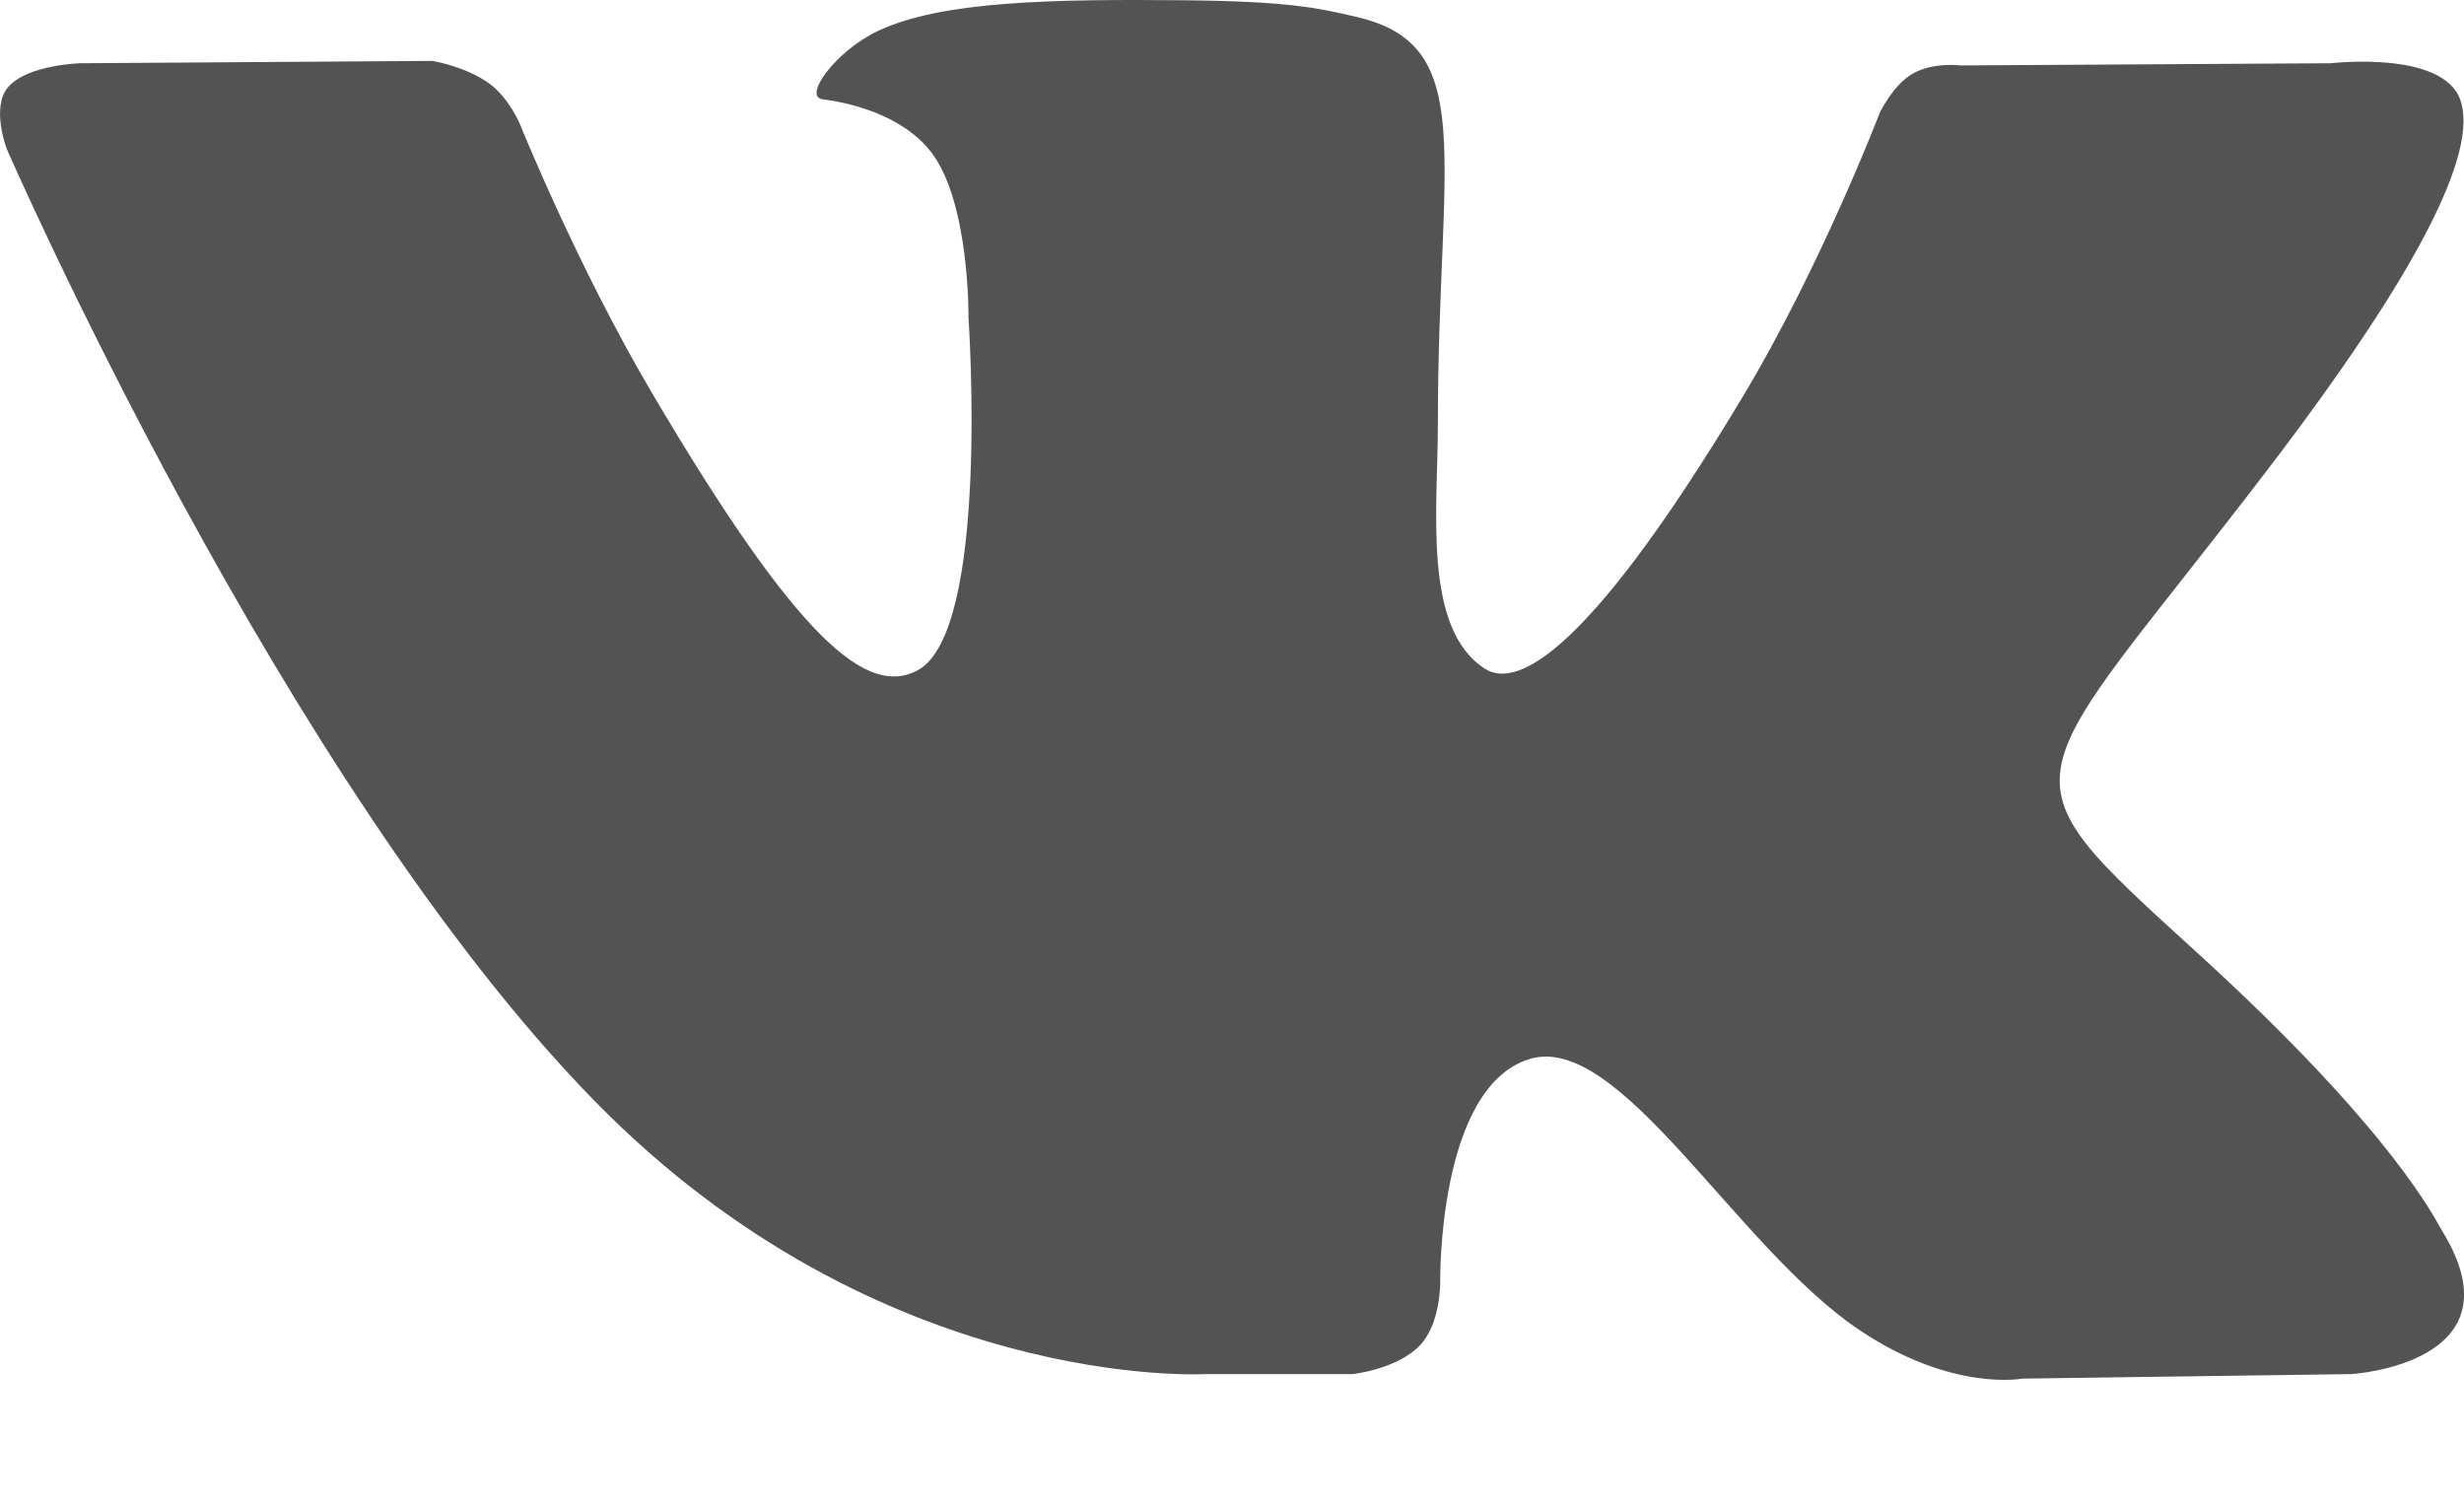
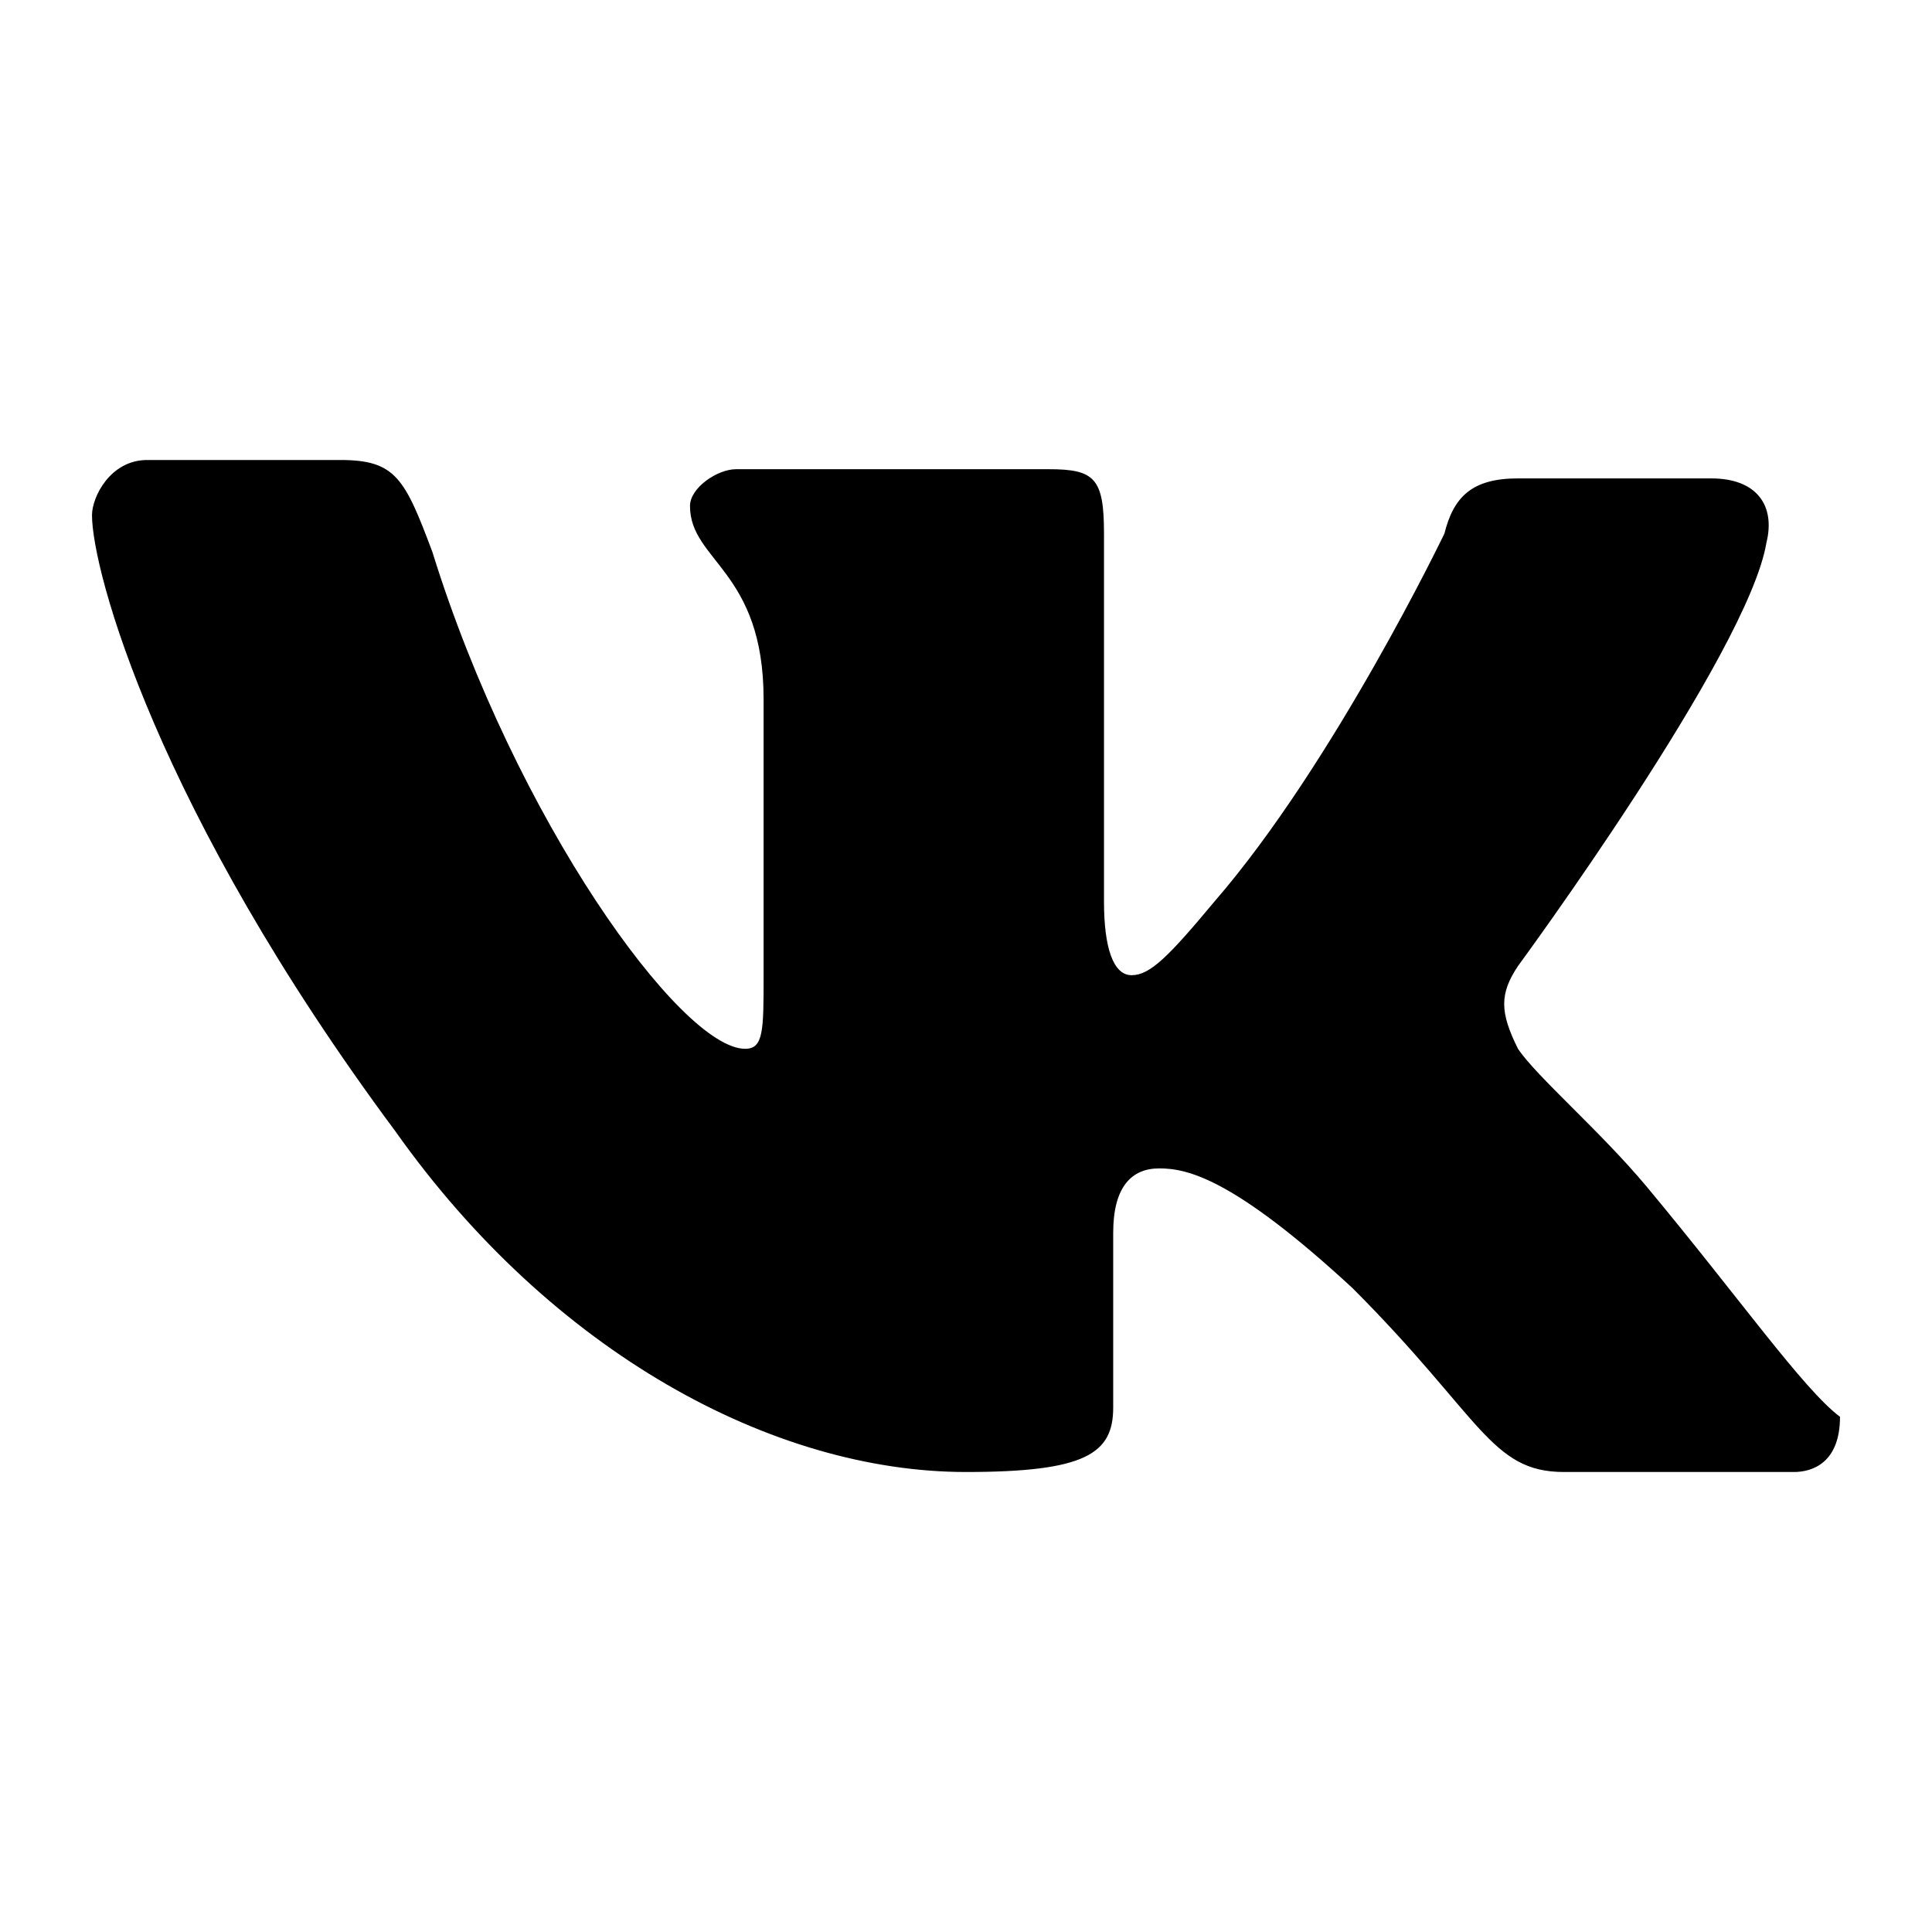
- <svg xmlns="http://www.w3.org/2000/svg" width="18px" height="11px" viewBox="0 0 18 11" version="1.1">
-   <defs />
-   <g id="Symbols" stroke="none" stroke-width="1" fill="none" fill-rule="evenodd">
-     <g id="Footer/1280" transform="translate(-971, -254)" fill="#535353">
-       <g id="Group-7" transform="translate(961, 240)">
-         <path d="M19.883,24.038 C19.883,24.038 20.208,24.002 20.374,23.827 C20.526,23.666 20.521,23.363 20.521,23.363 C20.521,23.363 20.501,21.947 21.171,21.737 C21.831,21.532 22.679,23.107 23.579,23.713 C24.258,24.171 24.774,24.071 24.774,24.071 L27.178,24.038 C27.178,24.038 28.436,23.962 27.84,22.991 C27.79,22.912 27.492,22.273 26.052,20.961 C24.544,19.588 24.747,19.81 26.562,17.435 C27.668,15.988 28.11,15.105 27.972,14.727 C27.841,14.366 27.027,14.462 27.027,14.462 L24.321,14.478 C24.321,14.478 24.12,14.452 23.971,14.539 C23.826,14.624 23.732,14.824 23.732,14.824 C23.732,14.824 23.304,15.943 22.733,16.895 C21.527,18.904 21.046,19.01 20.849,18.886 C20.39,18.594 20.504,17.717 20.504,17.094 C20.504,15.147 20.805,14.336 19.919,14.126 C19.625,14.056 19.408,14.01 18.655,14.002 C17.69,13.993 16.873,14.006 16.41,14.228 C16.102,14.375 15.864,14.706 16.009,14.725 C16.188,14.748 16.593,14.832 16.808,15.119 C17.085,15.489 17.075,16.321 17.075,16.321 C17.075,16.321 17.235,18.613 16.703,18.897 C16.338,19.092 15.838,18.694 14.763,16.871 C14.213,15.938 13.798,14.906 13.798,14.906 C13.798,14.906 13.717,14.713 13.574,14.61 C13.401,14.484 13.158,14.445 13.158,14.445 L10.587,14.462 C10.587,14.462 10.2,14.472 10.059,14.637 C9.933,14.783 10.049,15.087 10.049,15.087 C10.049,15.087 12.062,19.711 14.343,22.042 C16.433,24.178 18.807,24.038 18.807,24.038 L19.883,24.038 Z" id="Shape" />
-       </g>
-     </g>
-   </g>
+ <svg xmlns="http://www.w3.org/2000/svg" width="21px" height="21px" viewBox="0 0 21 21" version="1.1">
+   <path d="M17.9 12.9c-.5-.6-1.2-1.2-1.4-1.5-.2-.4-.2-.6 0-.9 0 0 2.5-3.4 2.7-4.6.1-.4-.1-.7-.6-.7h-2.1c-.5 0-.7.2-.8.6 0 0-1.2 2.5-2.5 4-.5.6-.7.8-.9.8s-.3-.3-.3-.8v-4c0-.6-.1-.7-.6-.7H8c-.2 0-.5.2-.5.4 0 .6.8.7.8 2.1v3c0 .6 0 .8-.2.8-.7 0-2.5-2.5-3.4-5.4-.3-.8-.4-1-1-1H1.6c-.4 0-.6.4-.6.6 0 .6.7 3.2 3.3 6.7C6 14.7 8.4 16 10.5 16c1.3 0 1.6-.2 1.6-.7v-1.9c0-.5.2-.7.5-.7s.8.1 2.1 1.3c1.4 1.4 1.5 2 2.3 2h2.5c.2 0 .5-.1.5-.6-.4-.3-1.1-1.3-2.1-2.5z" />
</svg>
